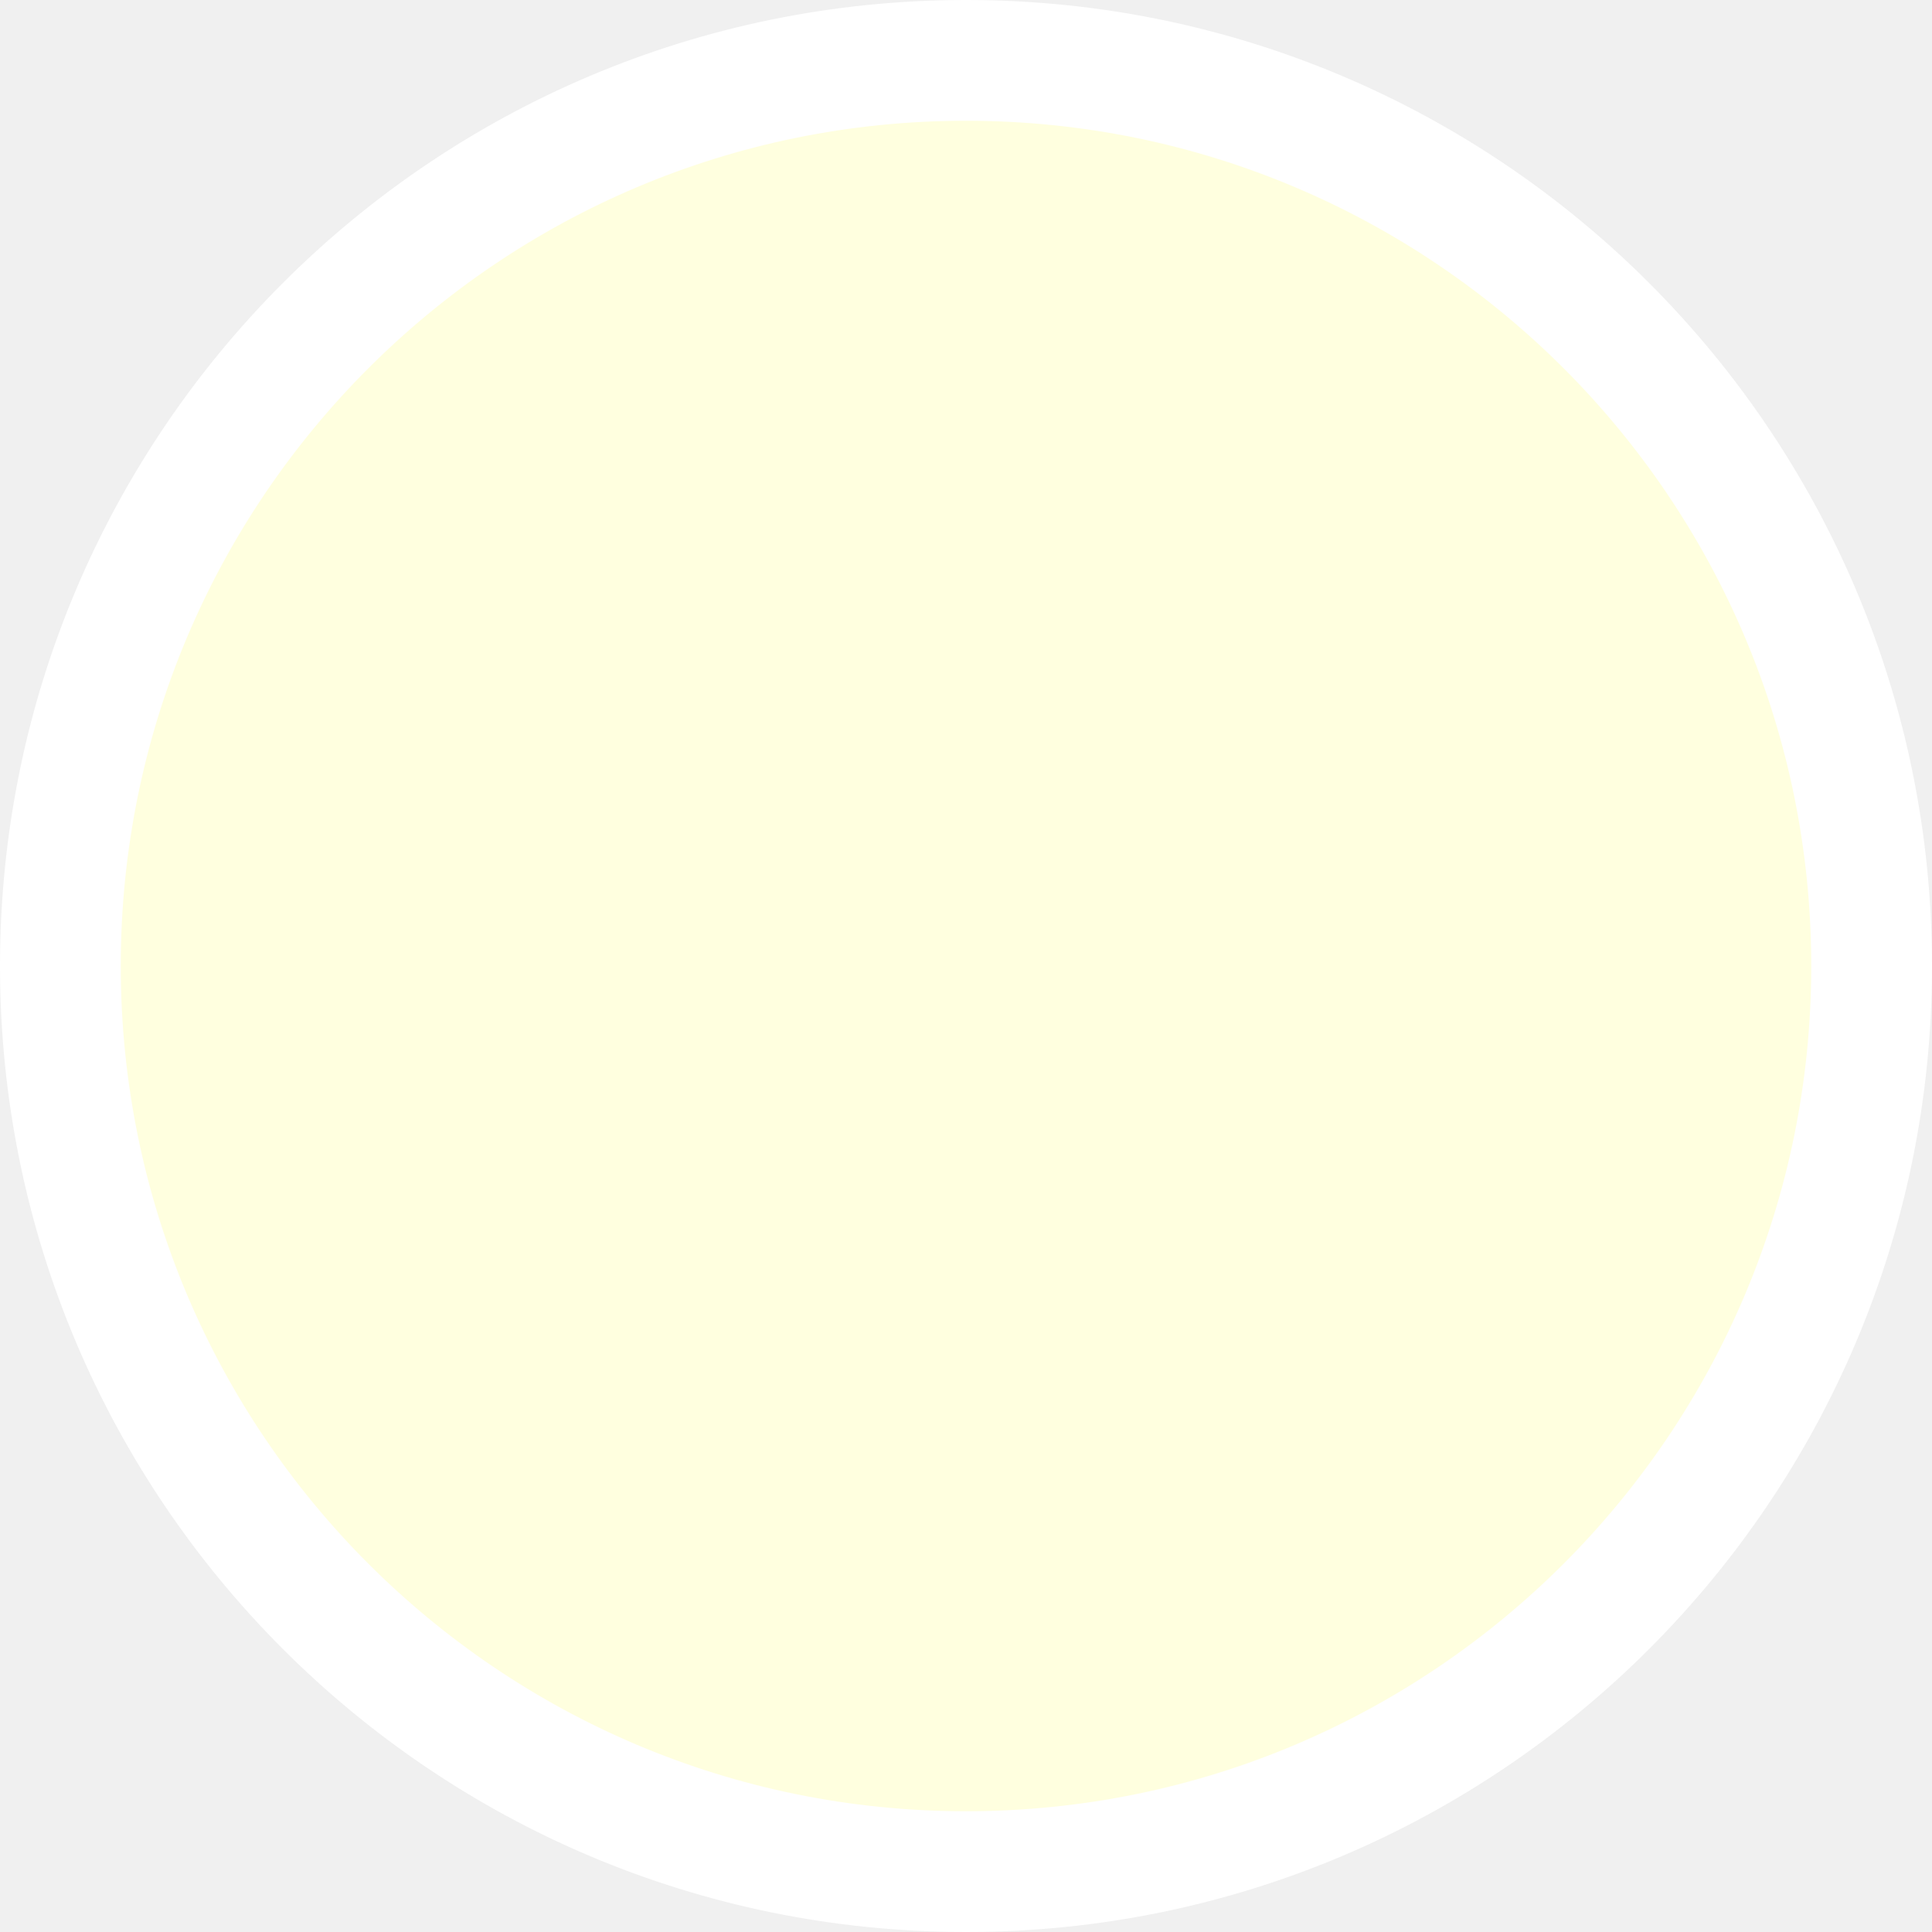
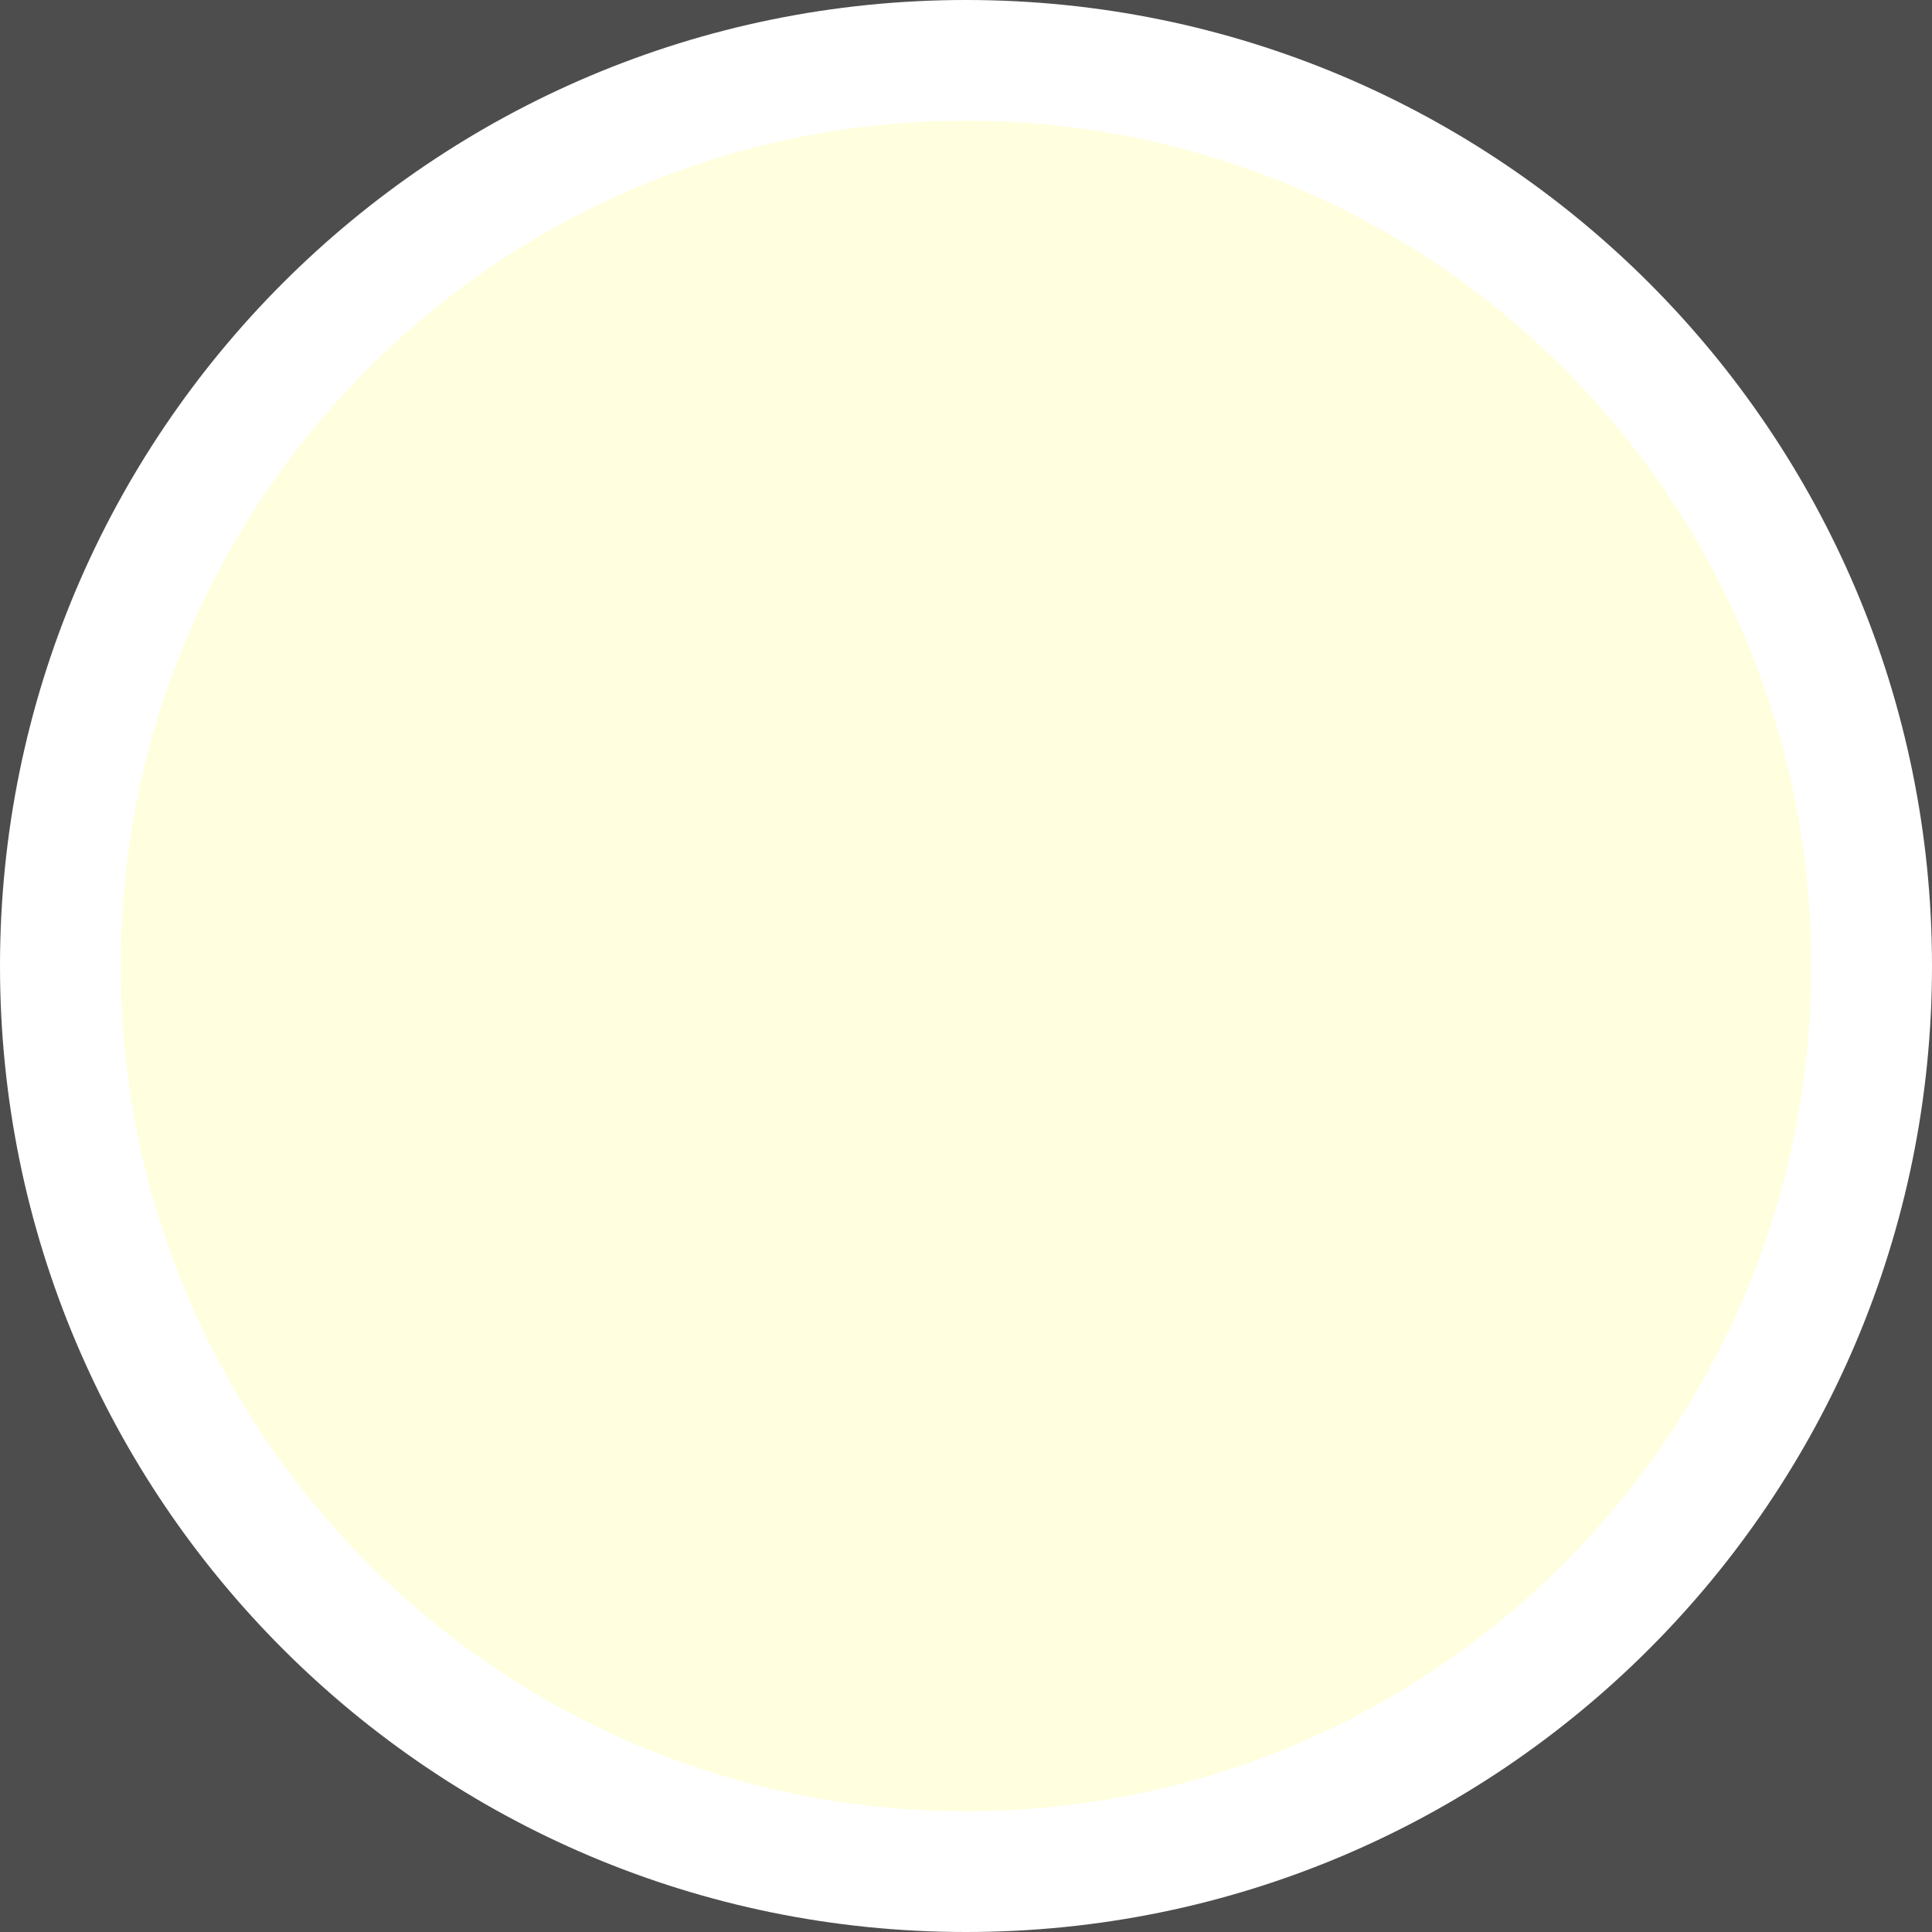
<svg xmlns="http://www.w3.org/2000/svg" viewBox="0 0 48 48">
-   <defs>
-     <style>.a{fill:#ffffdf;}.b{fill:#fff;}</style>
-   </defs>
-   <path class="a" d="M24,46.5A22.5,22.5,0,1,1,46.5,24,22.53,22.53,0,0,1,24,46.5Z" />
-   <path class="b" d="M24,3A21,21,0,1,1,3,24,21,21,0,0,1,24,3m0-3A24,24,0,1,0,48,24,24,24,0,0,0,24,0Z" />
+   <rect x="-96" width="576" height="576" style="fill:#4d4d4d" />
+   <path d="M24,46.5A22.5,22.5,0,1,1,46.5,24,22.53,22.53,0,0,1,24,46.5Z" style="fill:#ffffdf" />
+   <path d="M24,3A21,21,0,1,1,3,24,21,21,0,0,1,24,3m0-3A24,24,0,1,0,48,24,24,24,0,0,0,24,0Z" style="fill:#fff" />
</svg>
